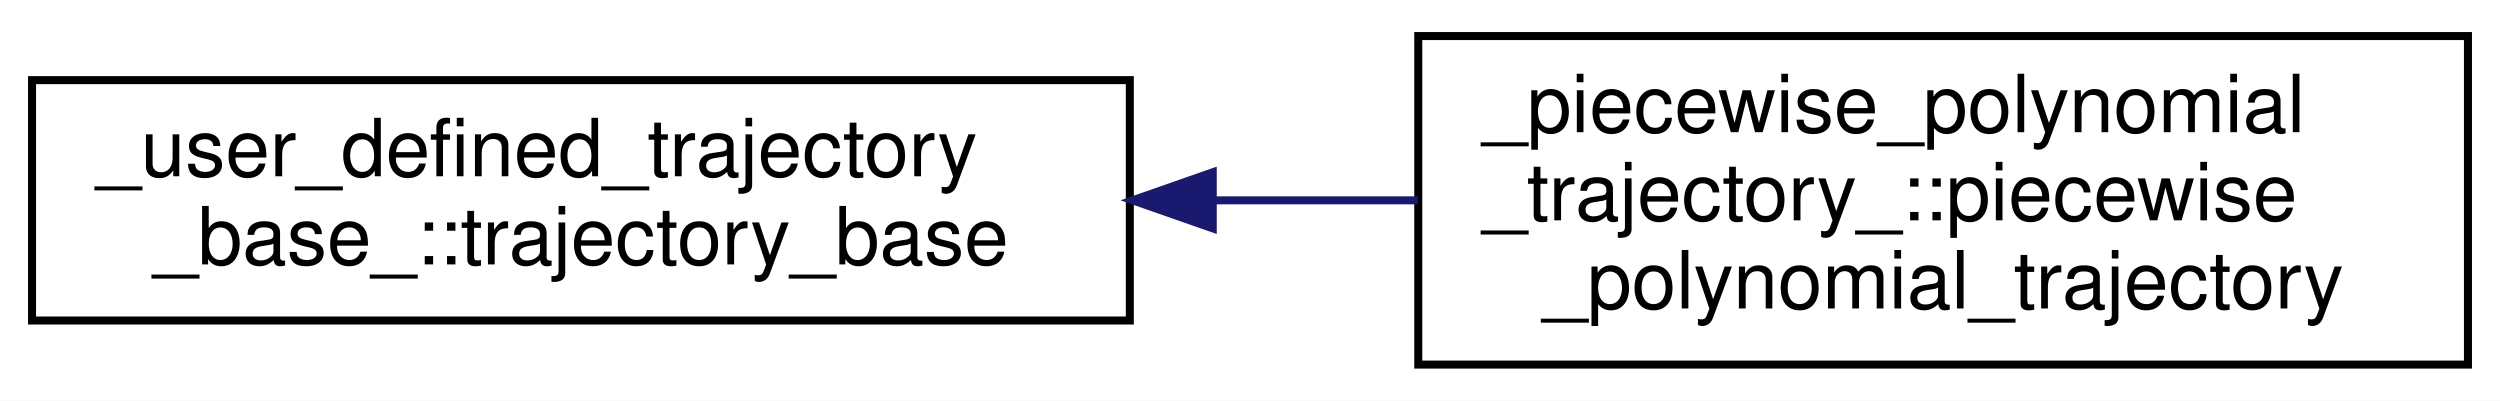
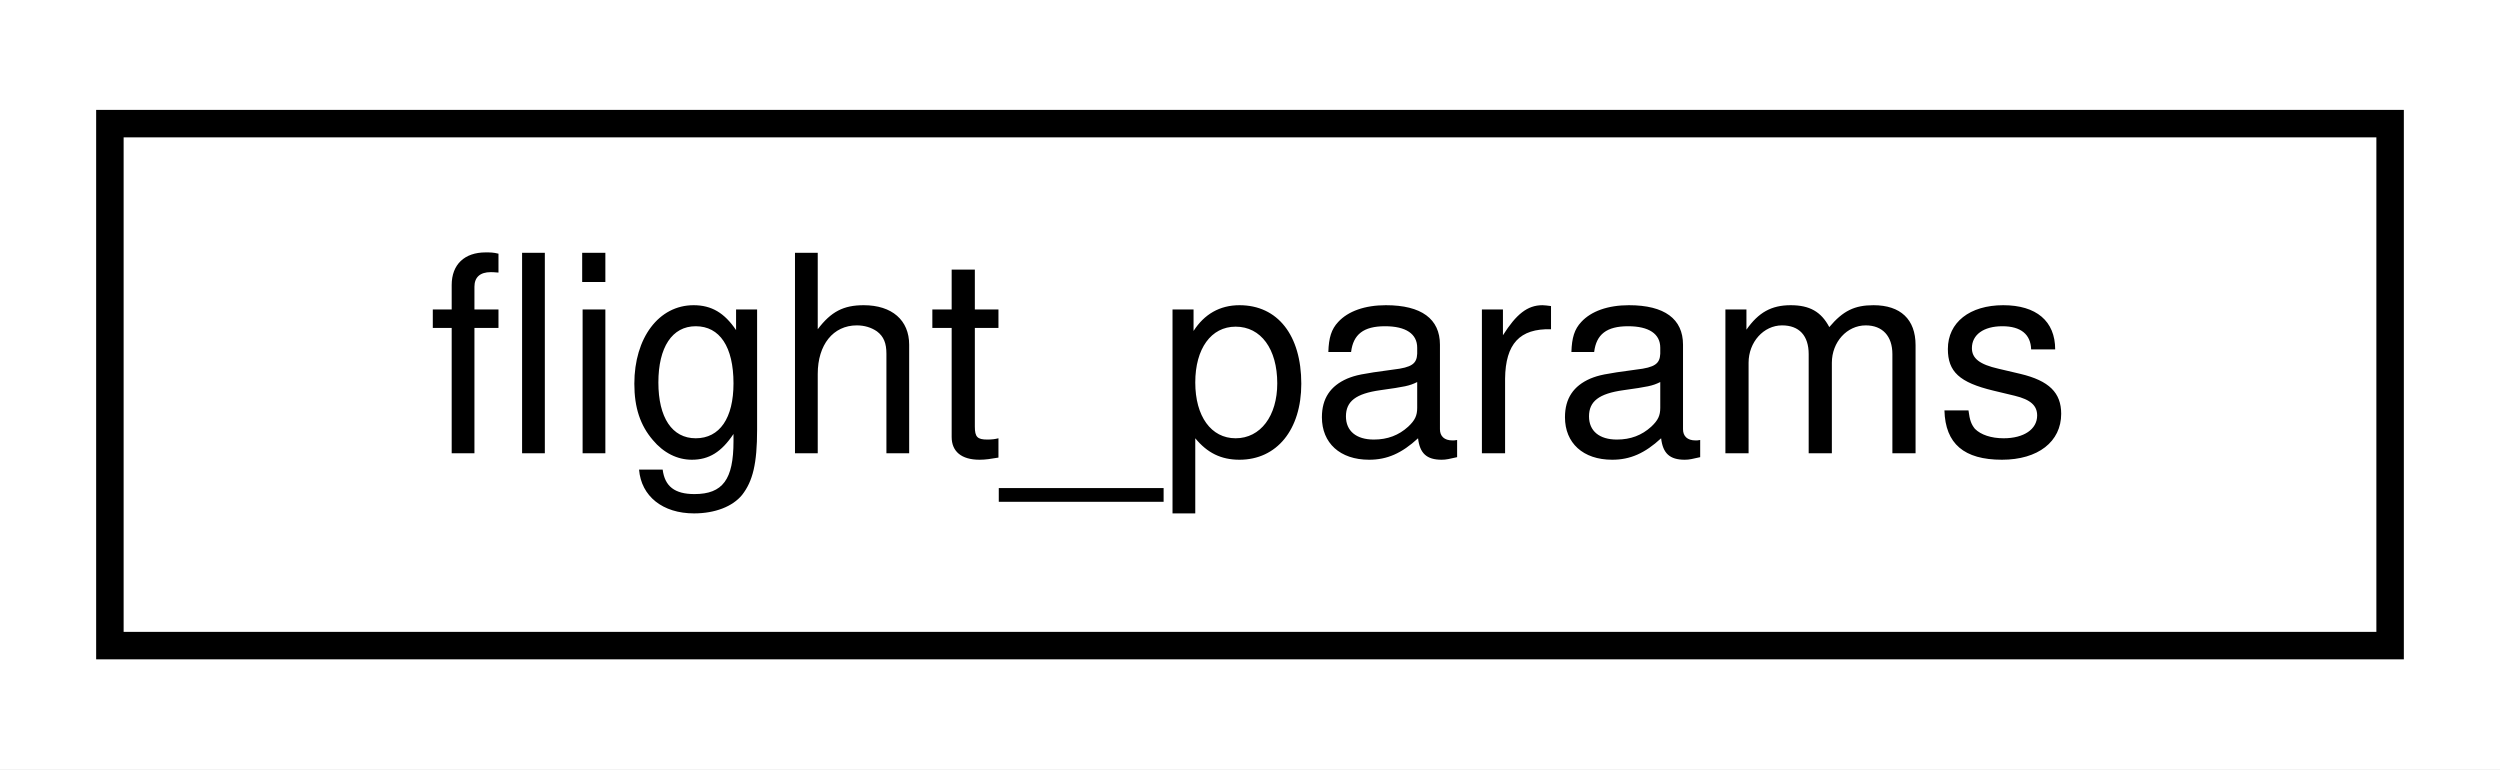
- <svg xmlns="http://www.w3.org/2000/svg" xmlns:xlink="http://www.w3.org/1999/xlink" width="312pt" height="50pt" viewBox="0.00 0.00 312.00 50.00">
-   <g id="graph0" class="graph" transform="scale(1 1) rotate(0) translate(4 46)">
-     <polygon fill="white" stroke="transparent" points="-4,4 -4,-46 308,-46 308,4 -4,4" />
+ <svg xmlns="http://www.w3.org/2000/svg" xmlns:xlink="http://www.w3.org/1999/xlink" width="91pt" height="28pt" viewBox="0.00 0.00 91.00 28.00">
+   <g id="graph0" class="graph" transform="scale(1 1) rotate(0) translate(4 24)">
+     <polygon fill="white" stroke="transparent" points="-4,4 -4,-24 87,-24 87,4 -4,4" />
    <g id="node1" class="node">
      <g id="a_node1">
-         <a xlink:href="class__user__defined__trajectory__base___1_1trajectory__base.html" target="_top" xlink:title="base trajectory for pixhawk">
-           <polygon fill="white" stroke="black" points="0,-6 0,-36 137,-36 137,-6 0,-6" />
-           <text text-anchor="start" x="8" y="-24" font-family="Helvetica,sans-Serif" font-size="10.00">_user_defined_trajectory</text>
-           <text text-anchor="middle" x="68.5" y="-13" font-family="Helvetica,sans-Serif" font-size="10.00">_base_::trajectory_base</text>
+         <a xlink:href="structflight__params.html" target="_top" xlink:title="If you are adding more parameters to your flight in /src/acsl_flight/params/flight_params....">
+           <polygon fill="white" stroke="black" points="0,-0.5 0,-19.5 83,-19.5 83,-0.5 0,-0.5" />
+           <text text-anchor="middle" x="41.5" y="-7.5" font-family="Helvetica,sans-Serif" font-size="10.00">flight_params</text>
        </a>
      </g>
    </g>
-     <g id="node2" class="node">
-       <g id="a_node2">
-         <a xlink:href="class__piecewise__polynomial__trajectory___1_1piecewise__polynomial__trajectory.html" target="_top" xlink:title="Piecwise polynomial trajectory.">
-           <polygon fill="white" stroke="black" points="173,-0.5 173,-41.5 304,-41.5 304,-0.5 173,-0.5" />
-           <text text-anchor="start" x="181" y="-29.5" font-family="Helvetica,sans-Serif" font-size="10.00">_piecewise_polynomial</text>
-           <text text-anchor="start" x="181" y="-18.5" font-family="Helvetica,sans-Serif" font-size="10.00">_trajectory_::piecewise</text>
-           <text text-anchor="middle" x="238.5" y="-7.5" font-family="Helvetica,sans-Serif" font-size="10.00">_polynomial_trajectory</text>
-         </a>
-       </g>
-     </g>
-     <g id="edge1" class="edge">
-       <path fill="none" stroke="midnightblue" d="M147.62,-21C156.1,-21 164.65,-21 172.94,-21" />
-       <polygon fill="midnightblue" stroke="midnightblue" points="147.35,-17.5 137.35,-21 147.35,-24.5 147.35,-17.5" />
-     </g>
  </g>
</svg>
